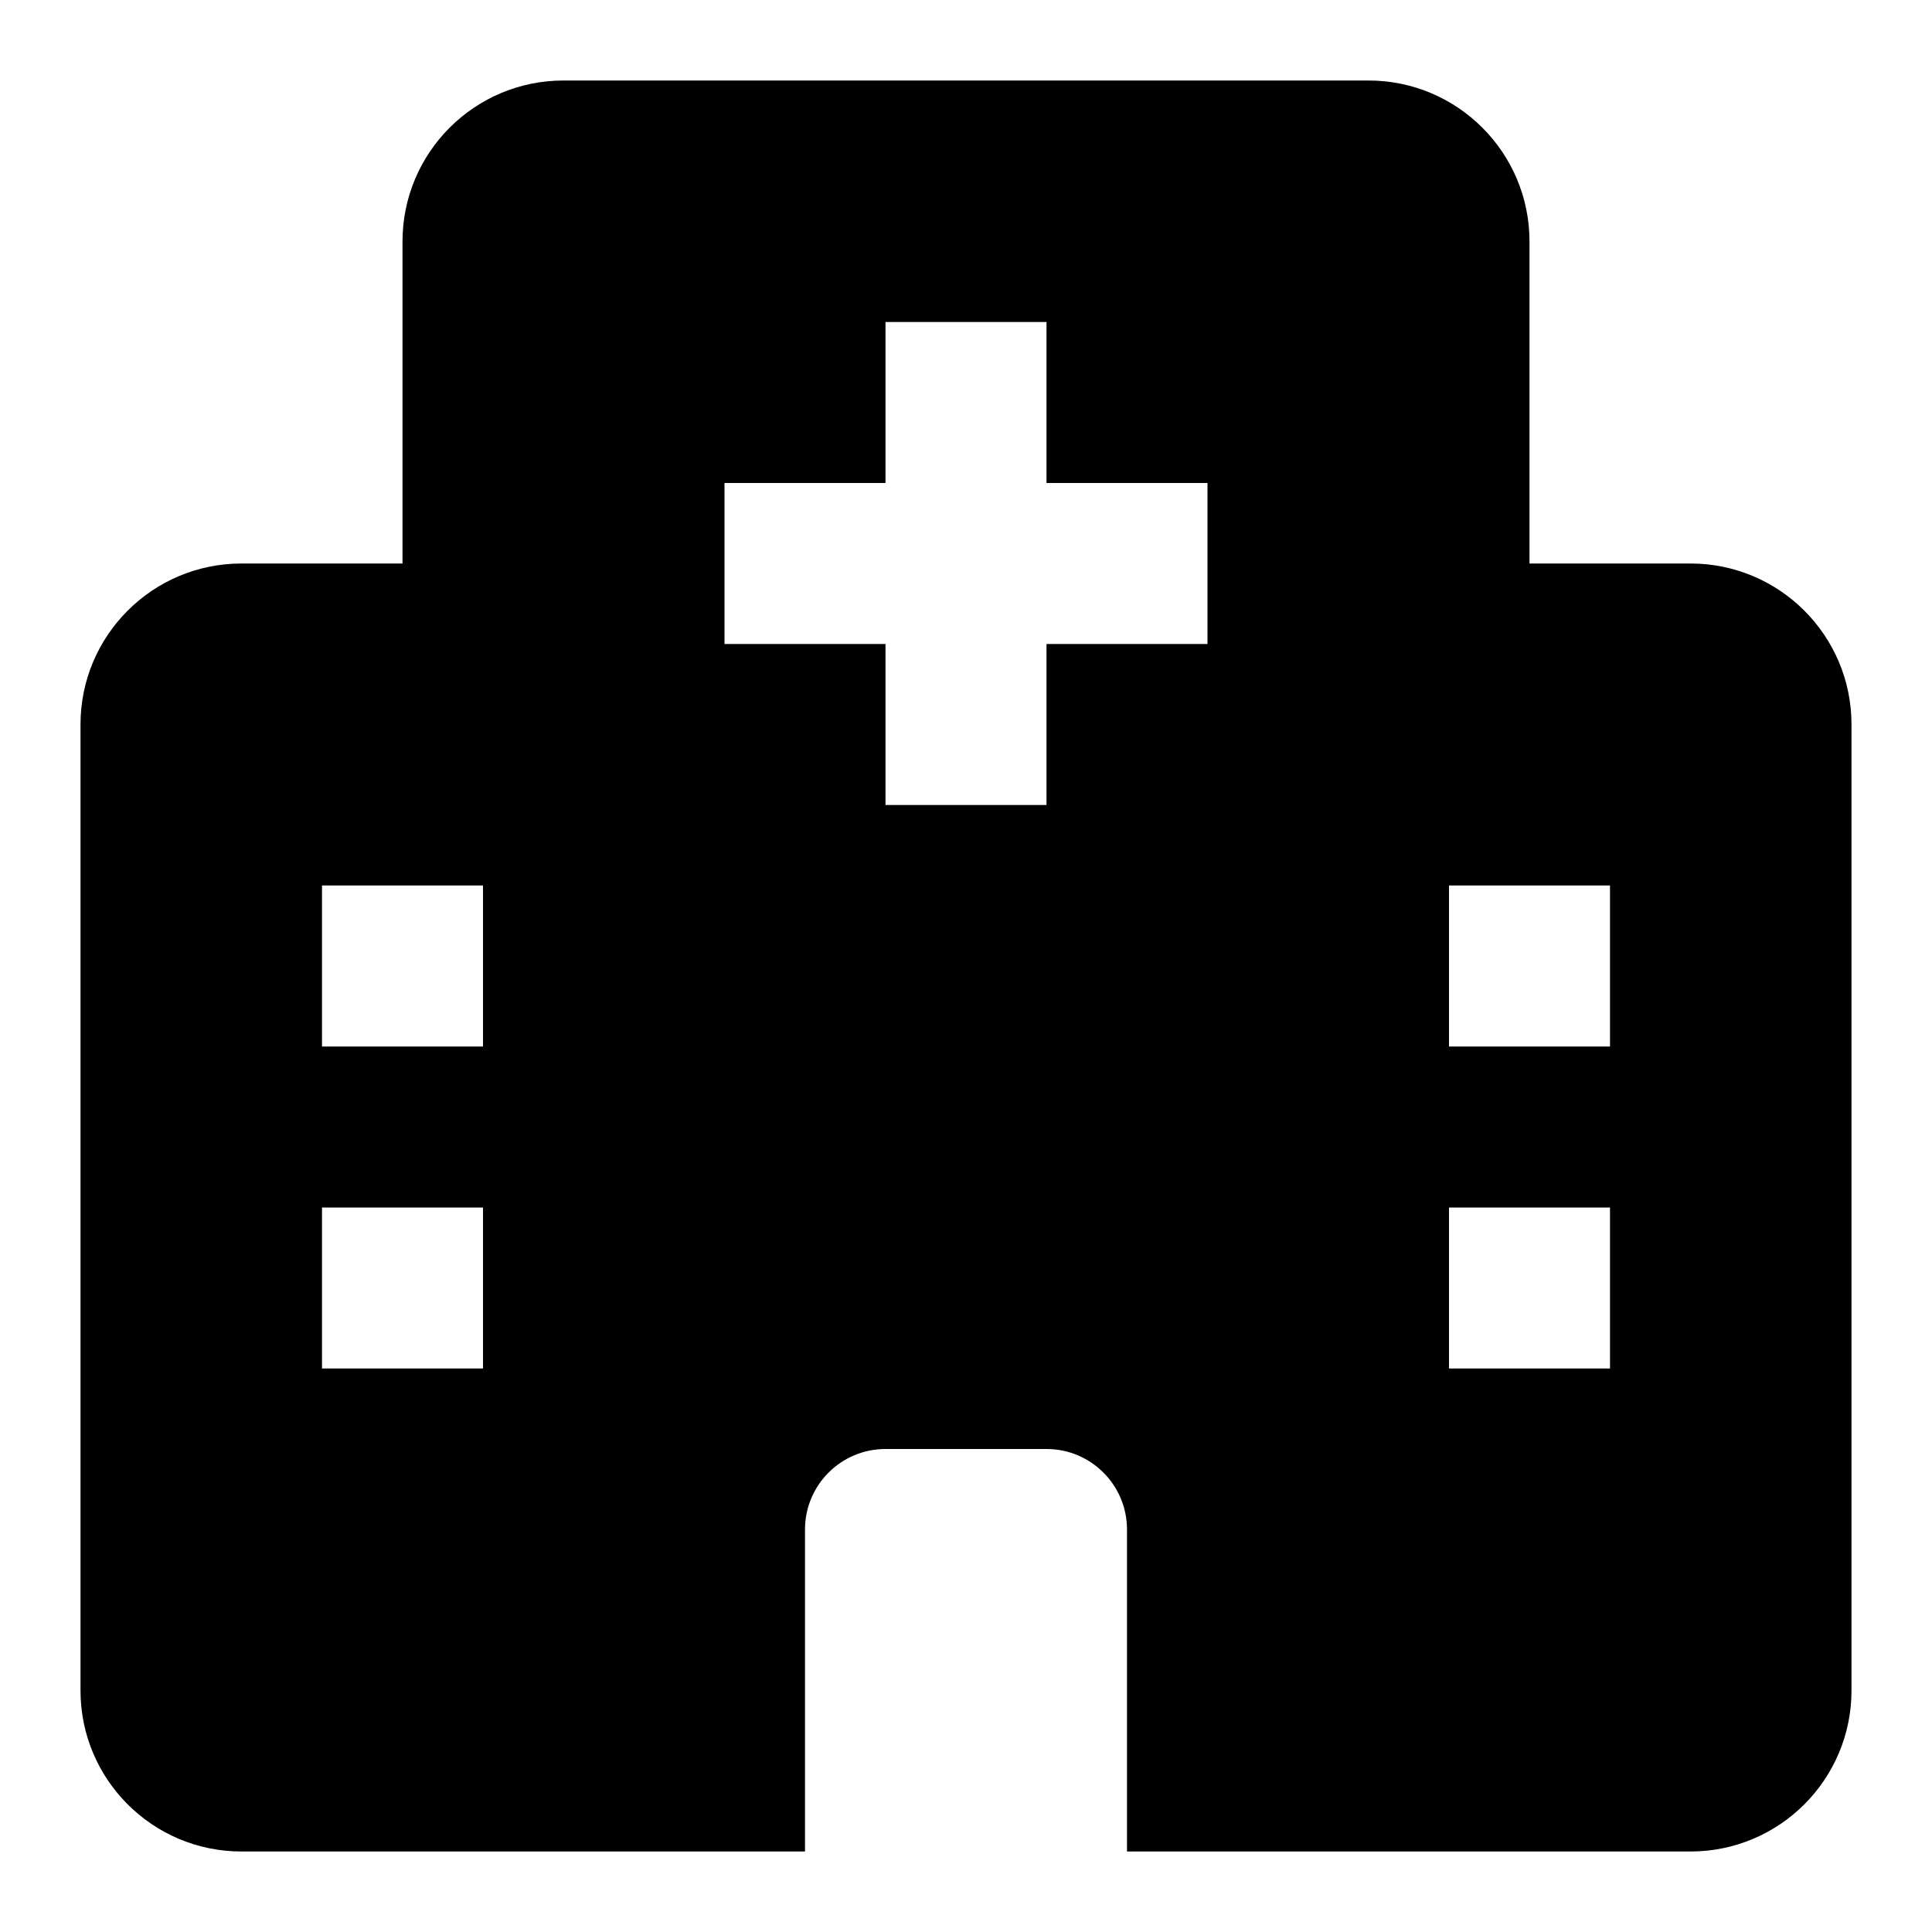
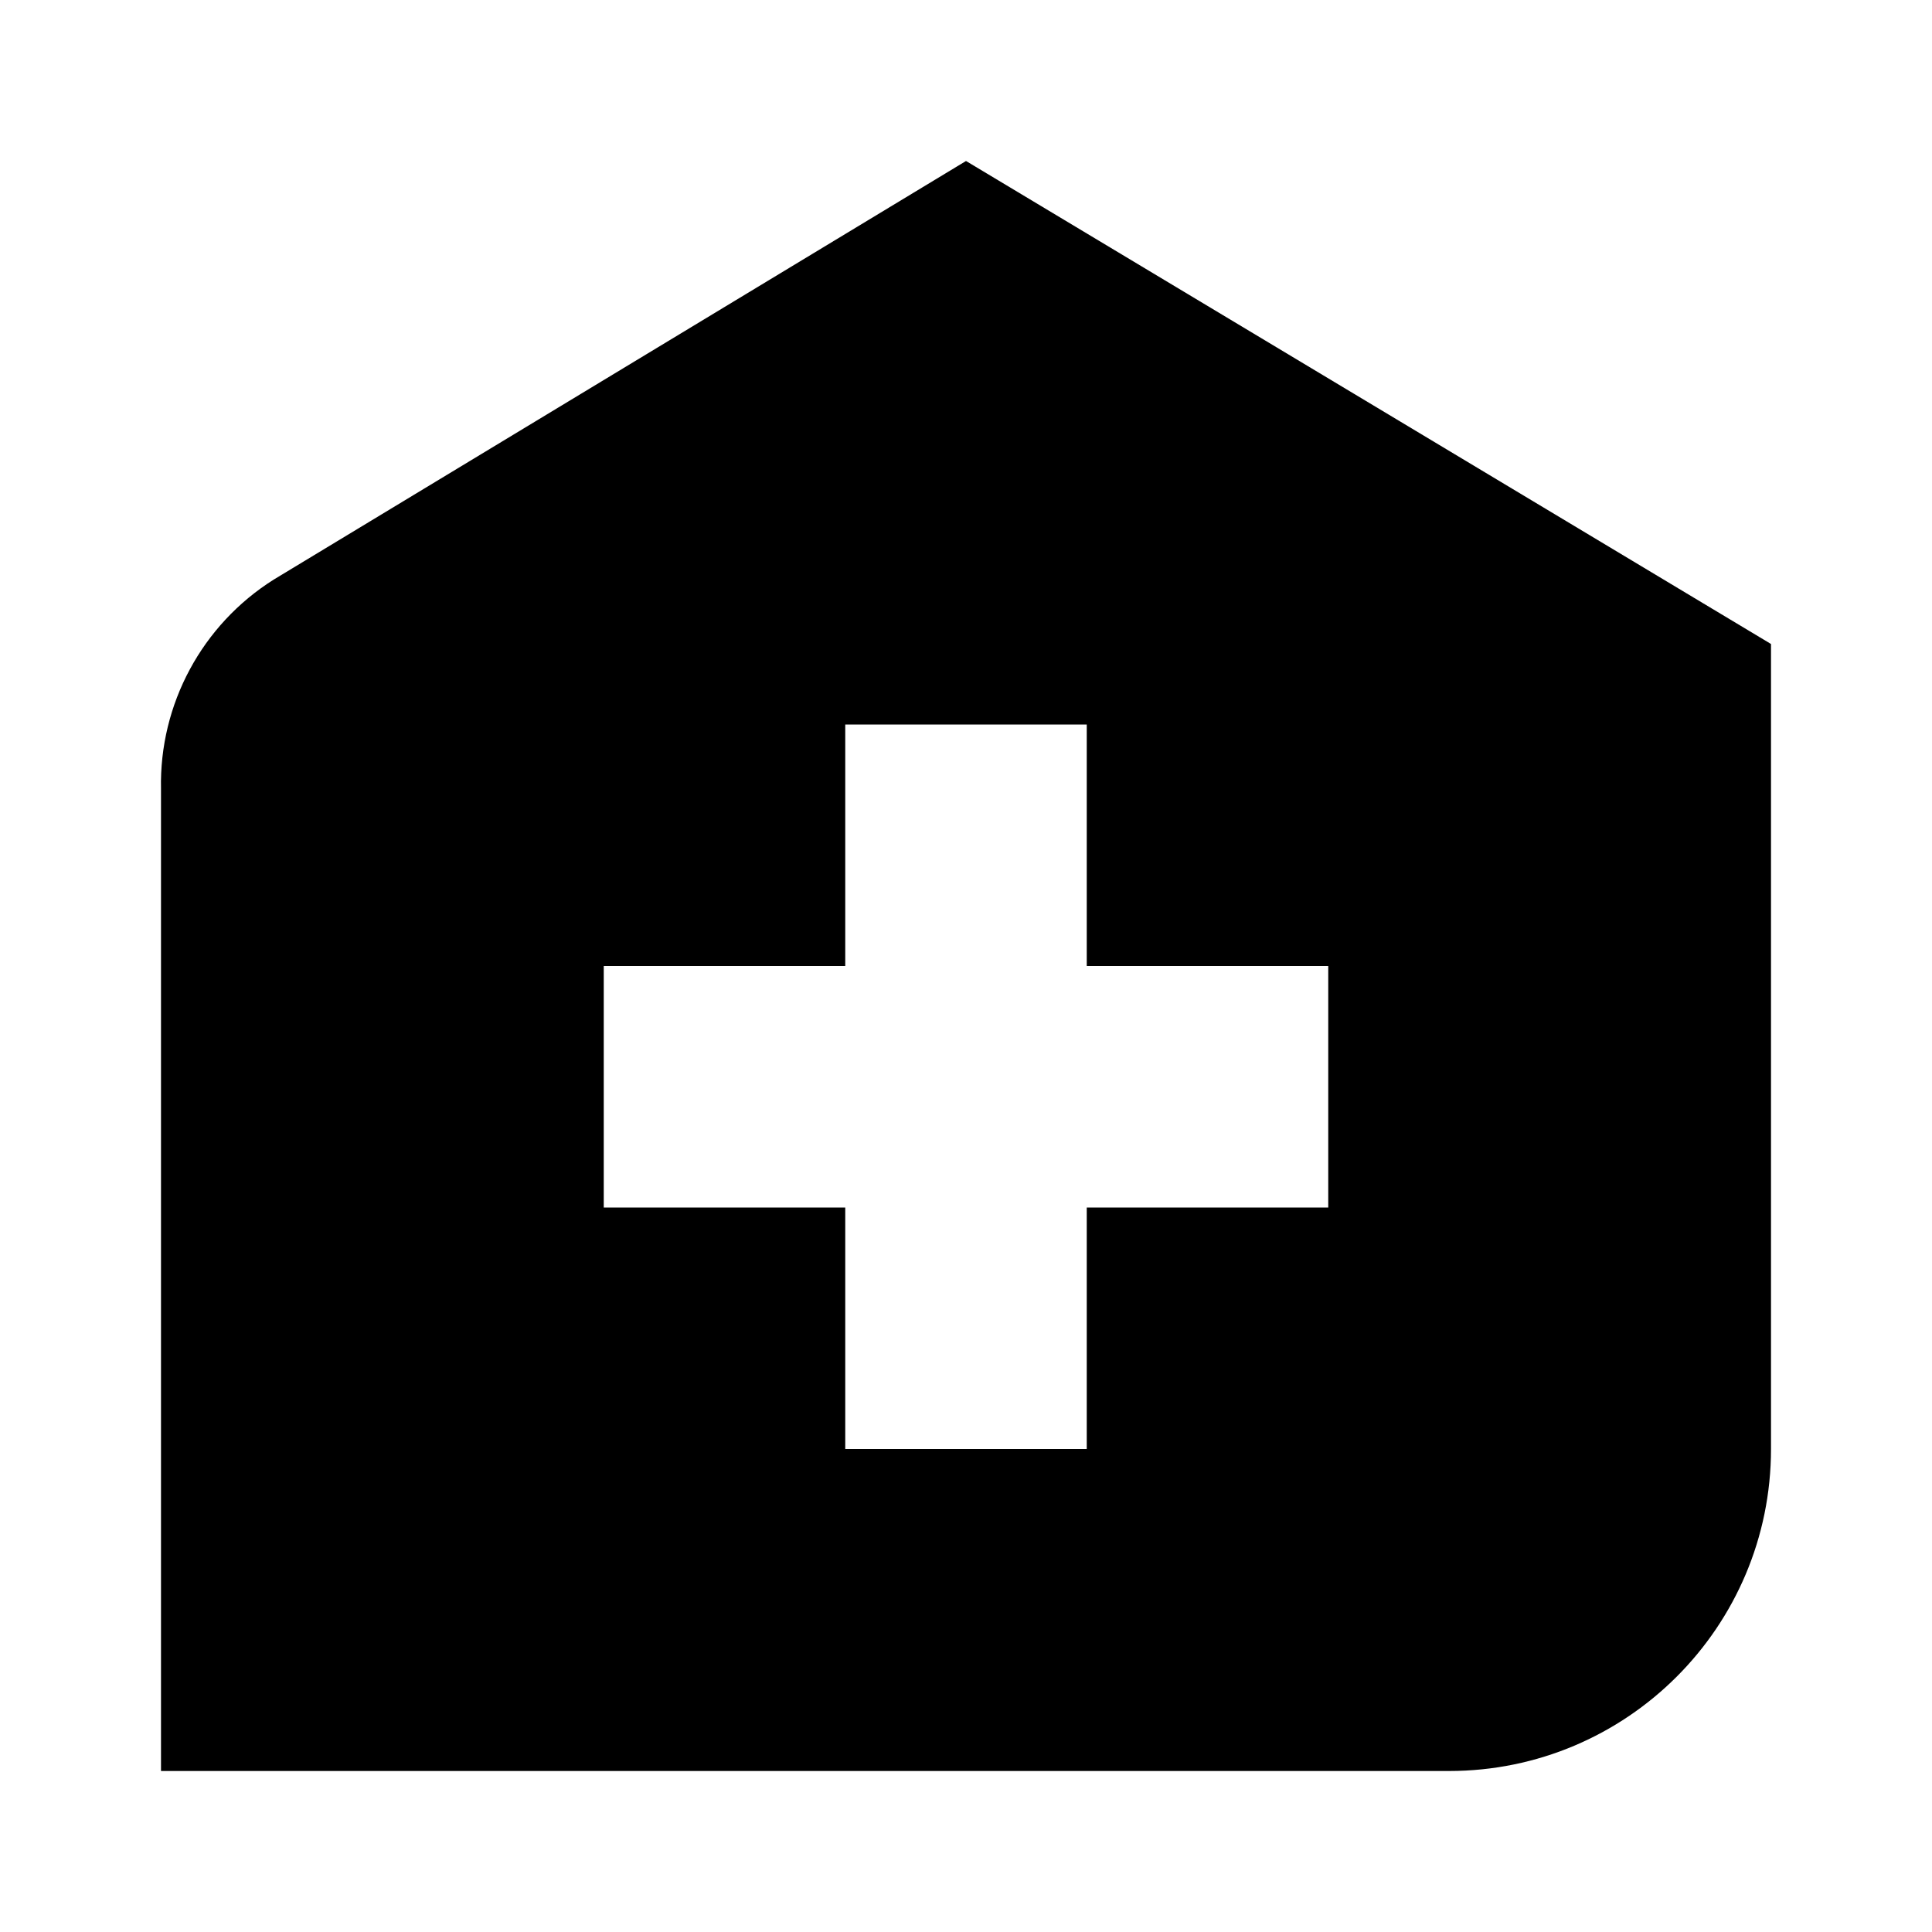
<svg xmlns="http://www.w3.org/2000/svg" width="24" height="24" viewBox="0 0 24 24">
-   <path fill="currentColor" fill-rule="evenodd" d="M5 3a2 2 0 0 1 2-2h10a2 2 0 0 1 2 2v4h2a2 2 0 0 1 2 2v12a2 2 0 0 1-2 2H3a2 2 0 0 1-2-2V9a2 2 0 0 1 2-2h2V3Zm6 1v2H9v2h2v2h2V8h2V6h-2V4h-2ZM4 11h2v2H4v-2Zm14 0h2v2h-2v-2ZM4 15h2v2H4v-2Zm14 0h2v2h-2v-2Zm-8 4a1 1 0 0 1 1-1h2a1 1 0 0 1 1 1v4h-4v-4Z" />
+   <path fill="currentColor" fill-rule="evenodd" d="M12 2 3.4 7.2A3 3 0 0 0 2 9.8V22h16a4 4 0 0 0 4-4V8L12 2Zm-1.5 7v3H7.5v3h3v3h3v-3h3v-3h-3V9h-3Z" />
</svg>
